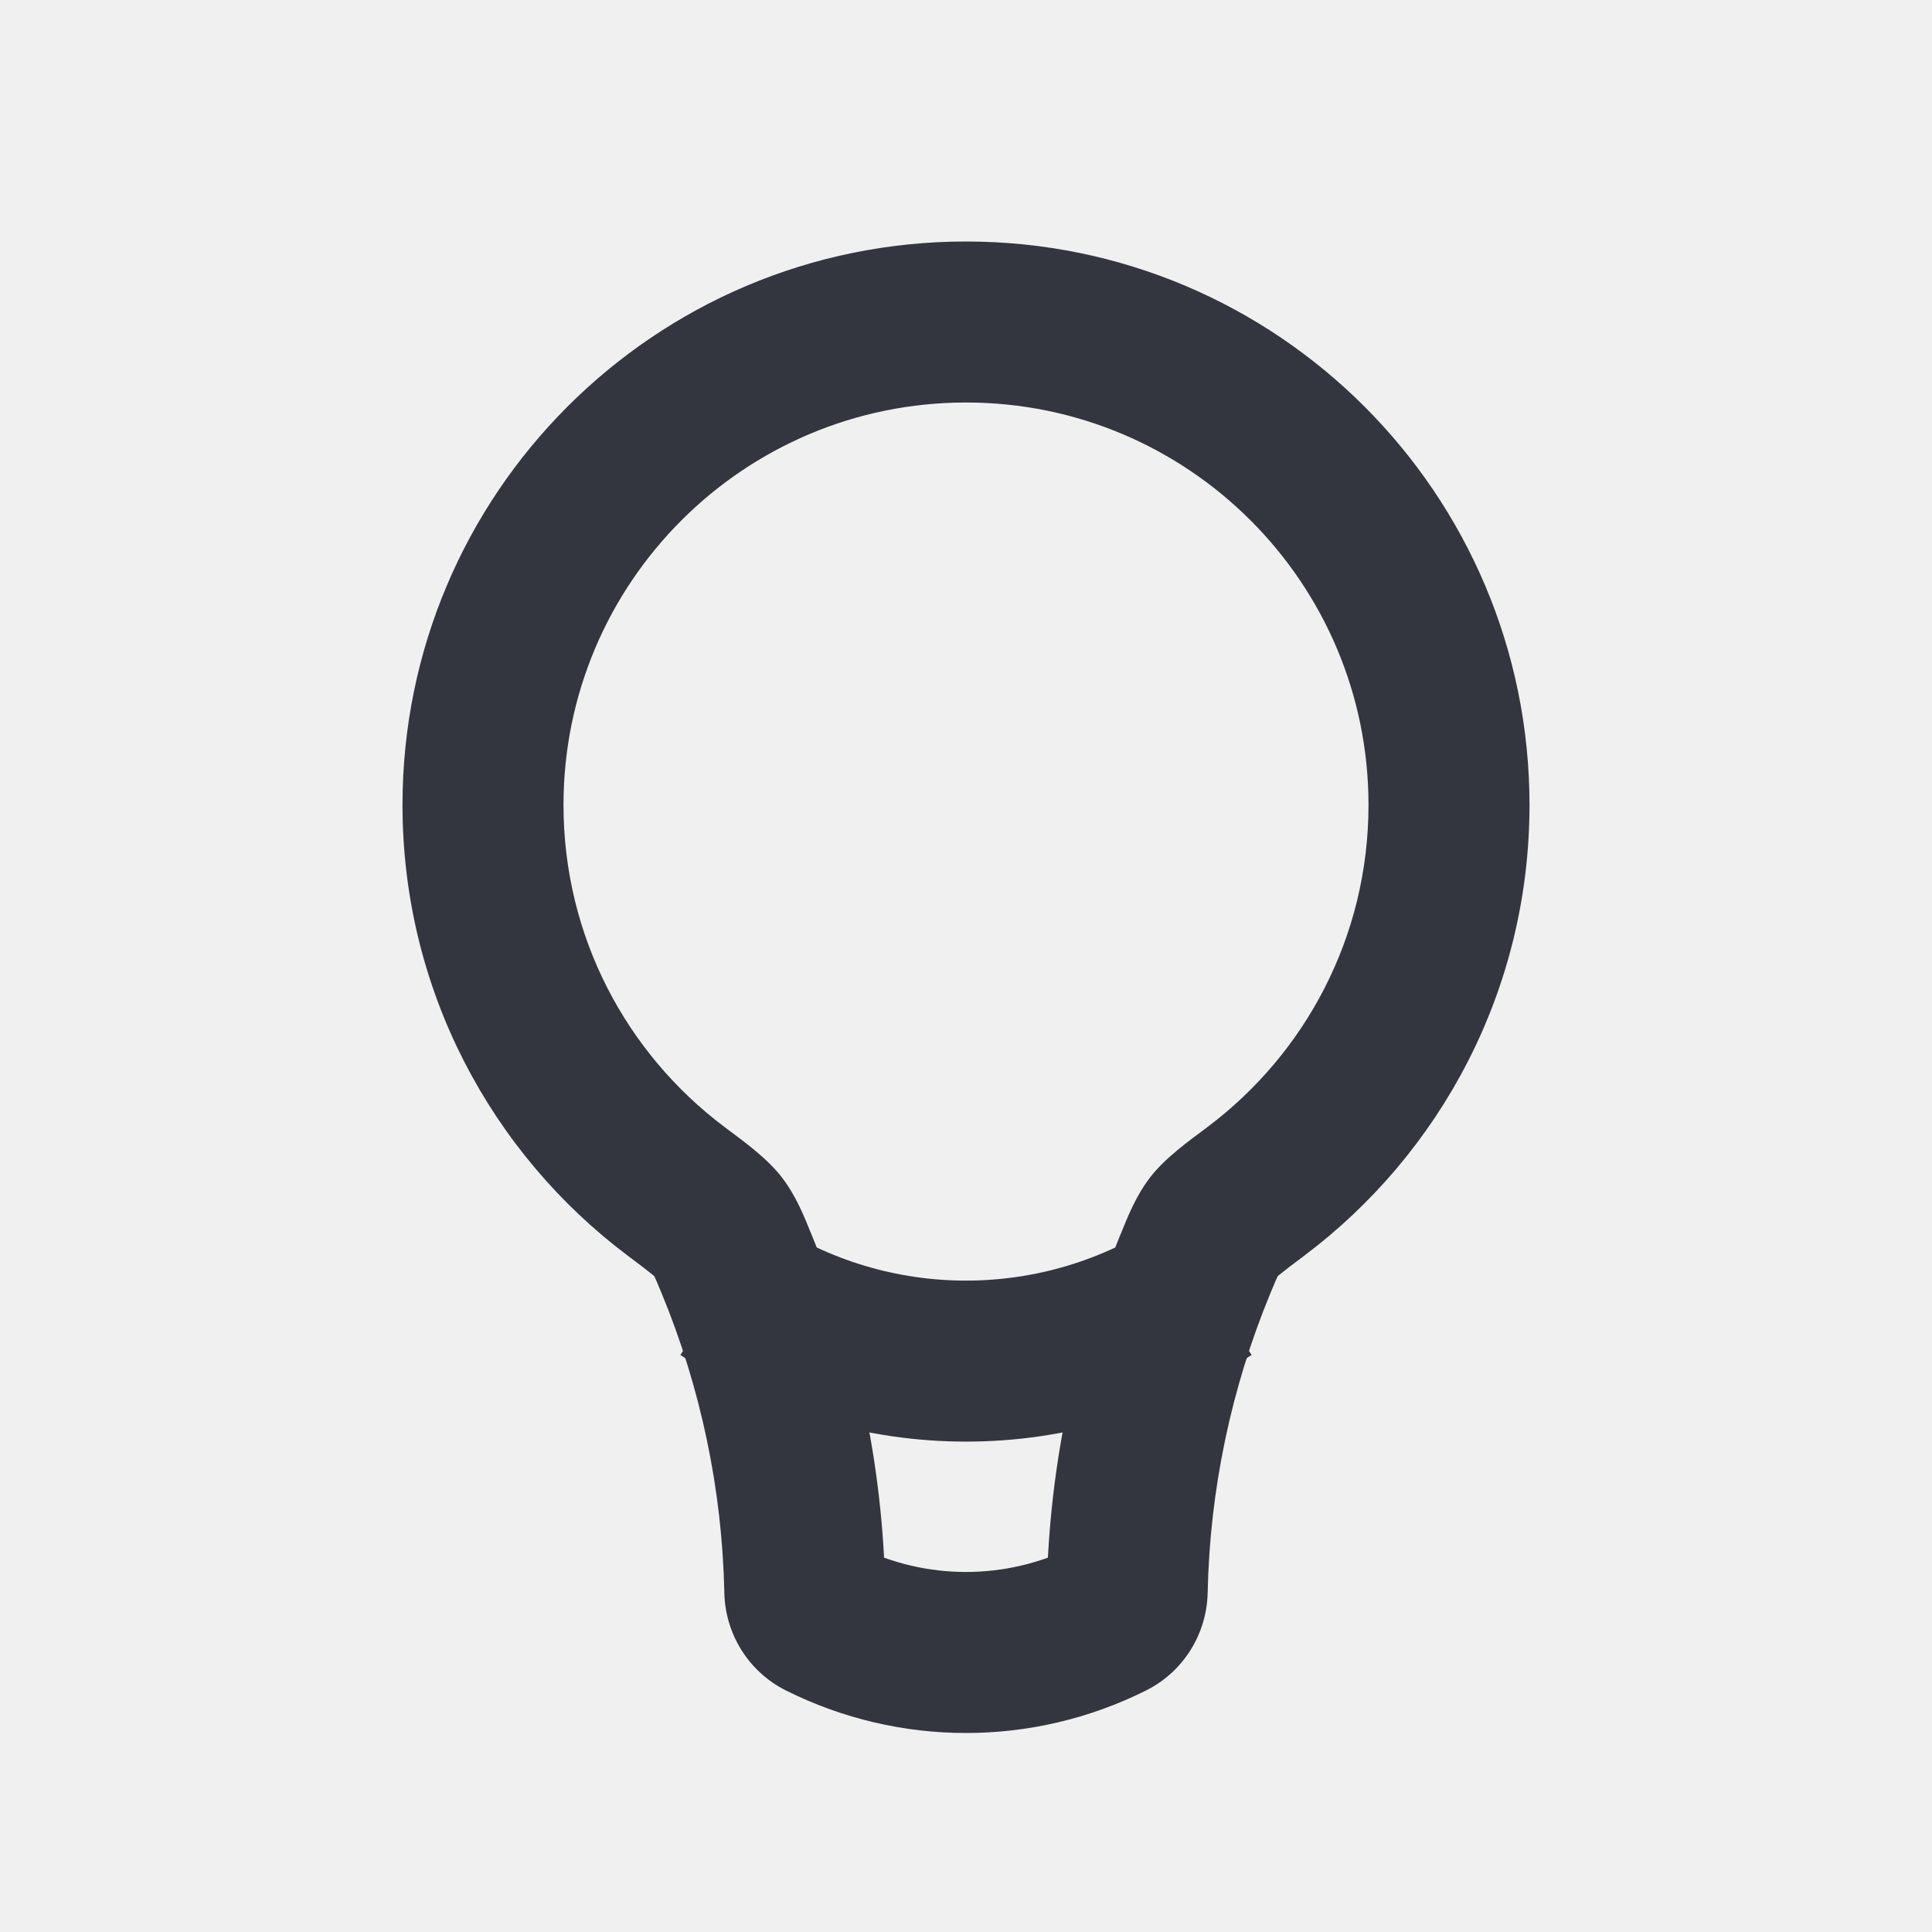
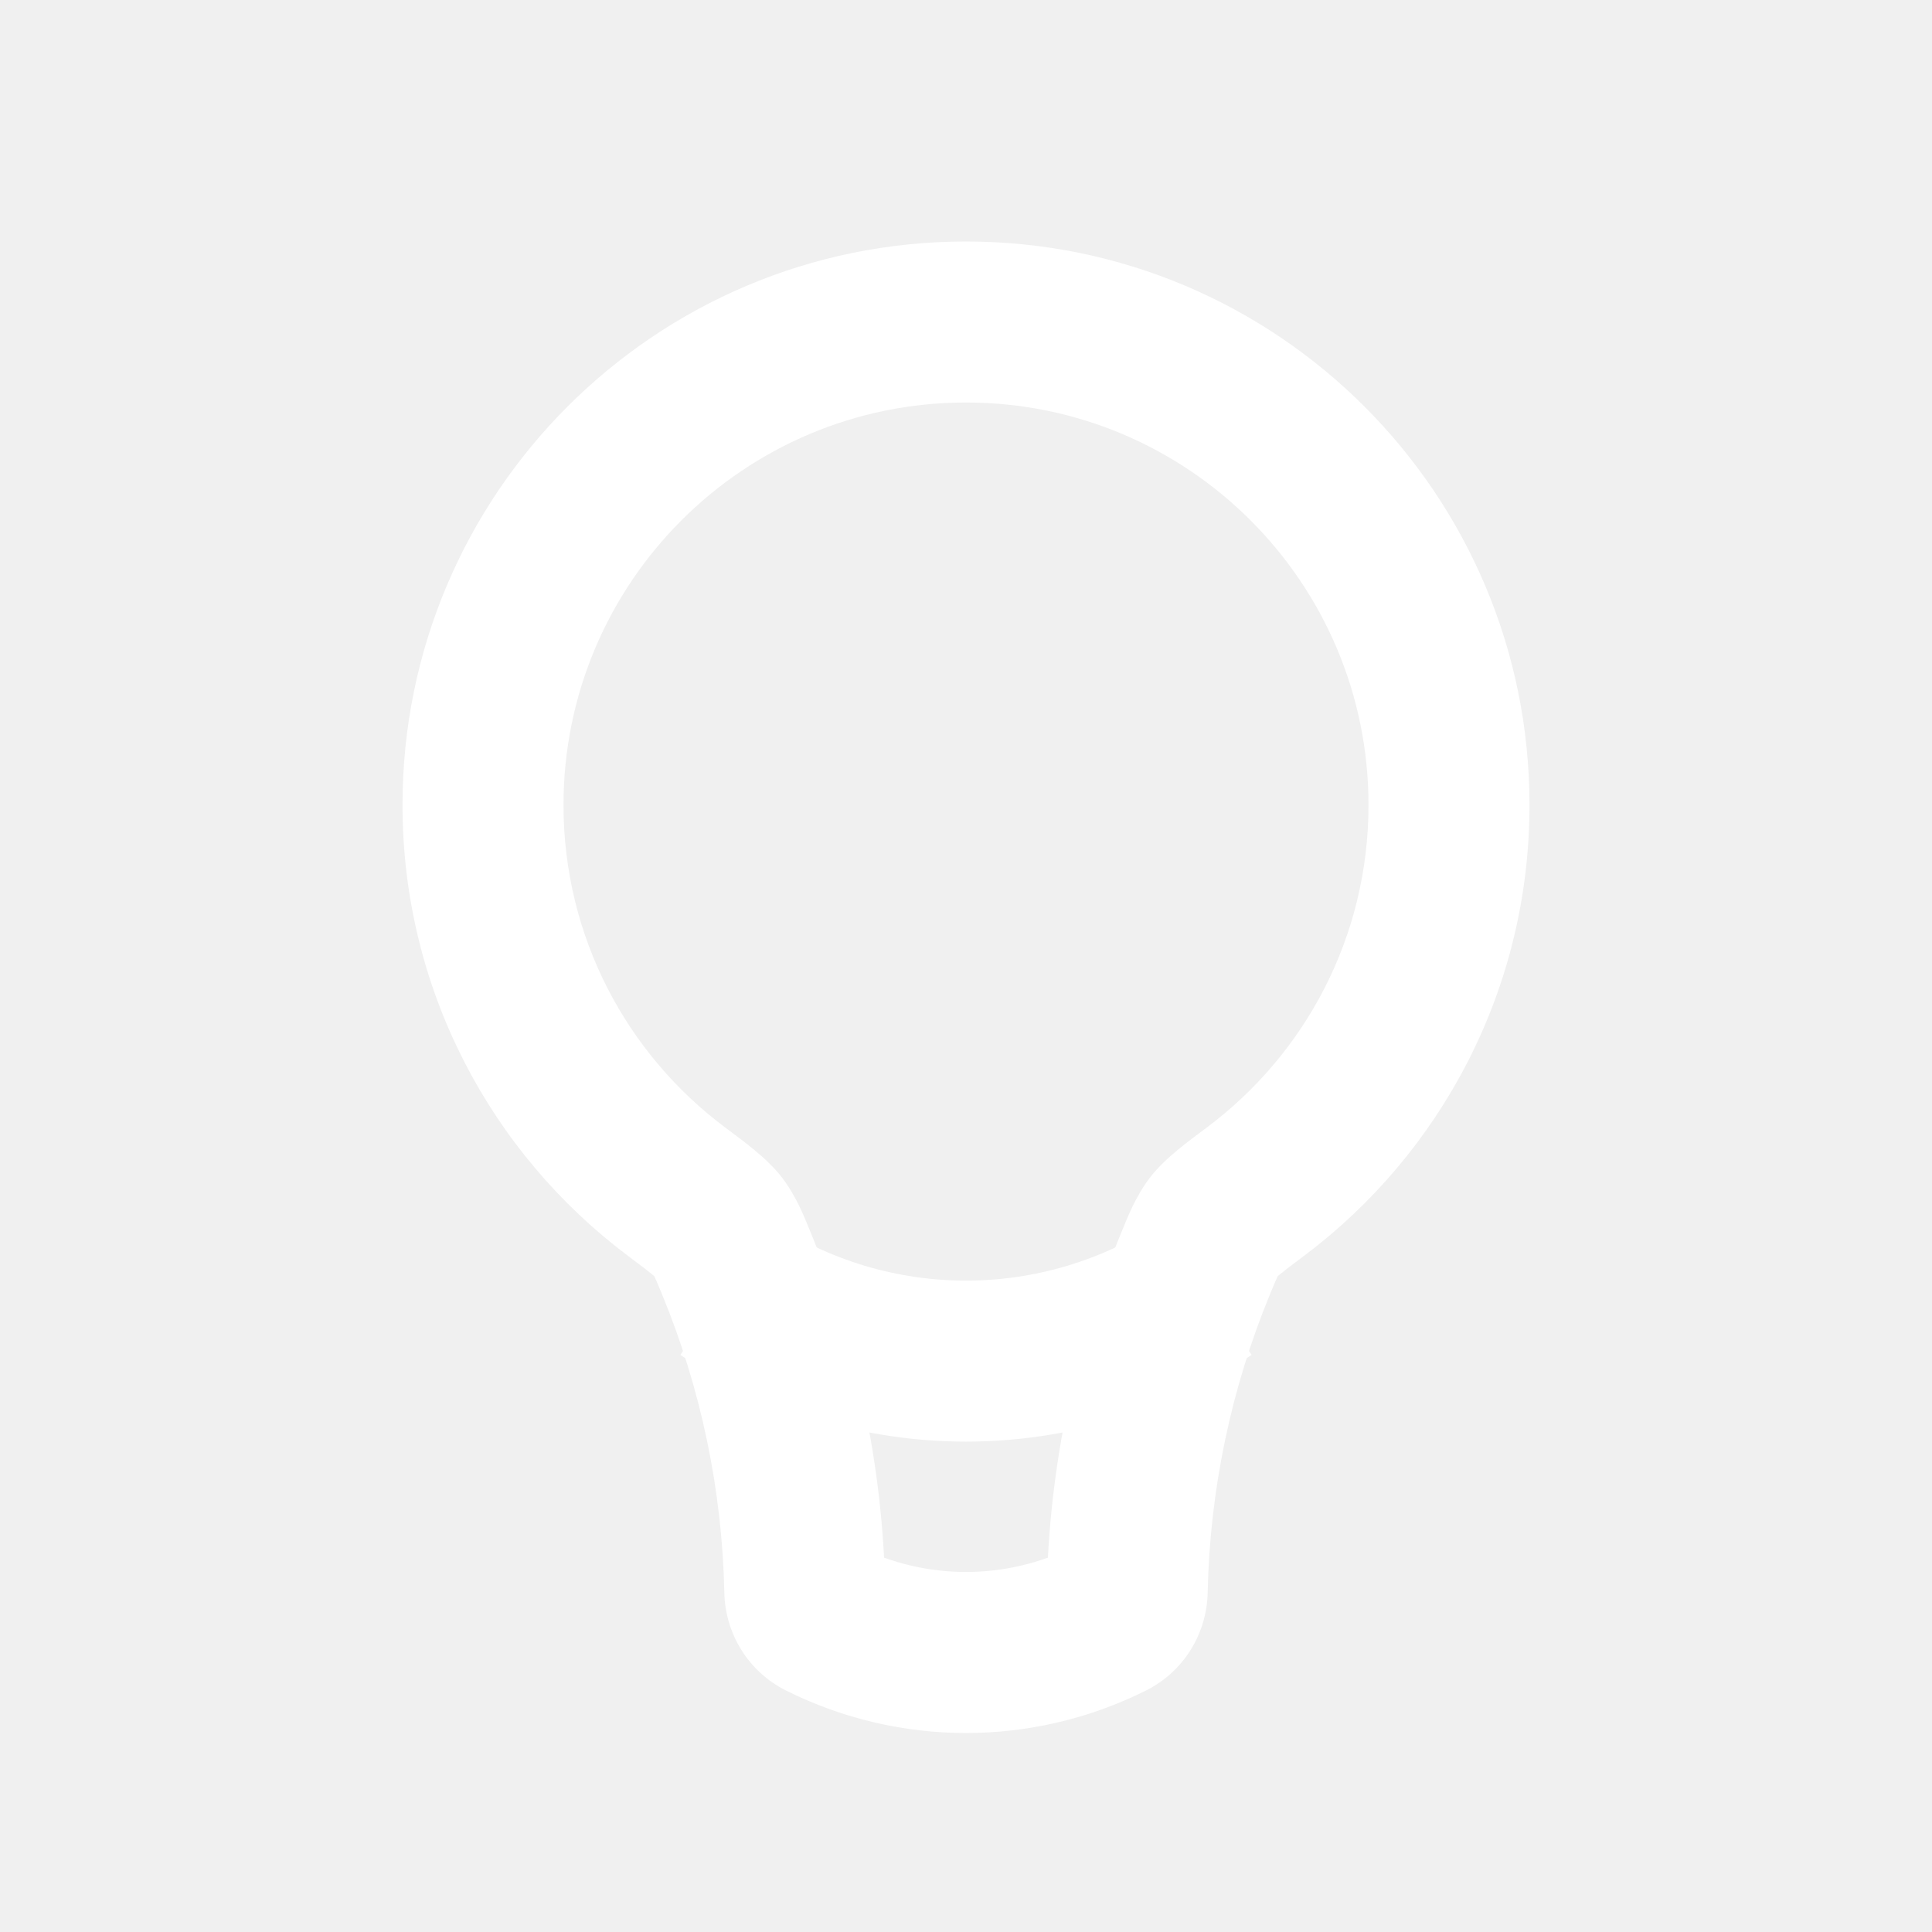
- <svg xmlns="http://www.w3.org/2000/svg" width="24px" height="24px" viewBox="0 0 24 24" fill="none">
-   <path d="M14.002 19.764L13.003 19.743L14.002 19.764ZM9.998 19.764L8.998 19.785L9.998 19.764ZM9.144 15.686L8.22 16.068L9.144 15.686ZM8.918 15.234L8.128 15.847L8.918 15.234ZM15.082 15.234L15.872 15.847L15.082 15.234ZM17 10C17 11.637 16.215 13.089 14.996 14.003L16.196 15.603C17.897 14.328 19 12.293 19 10H17ZM12 5C14.761 5 17 7.239 17 10H19C19 6.134 15.866 3 12 3V5ZM7 10C7 7.239 9.239 5 12 5V3C8.134 3 5 6.134 5 10H7ZM9.004 14.003C7.785 13.089 7 11.637 7 10H5C5 12.293 6.103 14.328 7.804 15.603L9.004 14.003ZM10.997 19.743C10.965 18.215 10.649 16.71 10.068 15.304L8.22 16.068C8.706 17.245 8.971 18.505 8.998 19.785L10.997 19.743ZM13.342 19.211C12.497 19.633 11.503 19.633 10.658 19.211L9.764 21C11.172 21.704 12.828 21.704 14.236 21L13.342 19.211ZM13.932 15.304C13.351 16.71 13.035 18.215 13.003 19.743L15.002 19.785C15.029 18.505 15.294 17.245 15.78 16.068L13.932 15.304ZM14.236 21C14.708 20.764 14.992 20.289 15.002 19.785L13.003 19.743C13.007 19.528 13.129 19.318 13.342 19.211L14.236 21ZM8.998 19.785C9.008 20.289 9.292 20.764 9.764 21L10.658 19.211C10.871 19.318 10.993 19.528 10.997 19.743L8.998 19.785ZM7.804 15.603C7.955 15.716 8.043 15.783 8.105 15.834C8.168 15.885 8.156 15.882 8.128 15.847L9.709 14.621C9.521 14.38 9.231 14.173 9.004 14.003L7.804 15.603ZM10.068 15.304C9.99 15.114 9.891 14.857 9.709 14.621L8.128 15.847C8.115 15.829 8.112 15.82 8.125 15.847C8.133 15.863 8.144 15.887 8.16 15.925C8.177 15.964 8.195 16.009 8.22 16.068L10.068 15.304ZM14.996 14.003C14.769 14.173 14.479 14.38 14.291 14.621L15.872 15.847C15.844 15.882 15.832 15.885 15.895 15.834C15.957 15.783 16.045 15.716 16.196 15.603L14.996 14.003ZM15.78 16.068C15.805 16.009 15.823 15.964 15.84 15.925C15.856 15.887 15.867 15.863 15.875 15.847C15.888 15.82 15.885 15.829 15.872 15.847L14.291 14.621C14.109 14.857 14.01 15.114 13.932 15.304L15.78 16.068Z" fill="#33363F" />
-   <path d="M14.992 16V16C13.181 17.211 10.819 17.211 9.008 16V16" stroke="#33363F" stroke-width="2" />
+ <svg xmlns="http://www.w3.org/2000/svg" width="50px" height="50px" viewBox="0 0 24 24" fill="none">
+   <path d="M14.002 19.764L13.003 19.743L14.002 19.764ZM9.998 19.764L8.998 19.785L9.998 19.764ZM9.144 15.686L8.22 16.068L9.144 15.686ZM8.918 15.234L8.128 15.847L8.918 15.234ZM15.082 15.234L15.872 15.847L15.082 15.234ZM17 10C17 11.637 16.215 13.089 14.996 14.003L16.196 15.603C17.897 14.328 19 12.293 19 10H17ZM12 5C14.761 5 17 7.239 17 10H19C19 6.134 15.866 3 12 3V5ZM7 10C7 7.239 9.239 5 12 5V3C8.134 3 5 6.134 5 10H7ZM9.004 14.003C7.785 13.089 7 11.637 7 10H5C5 12.293 6.103 14.328 7.804 15.603L9.004 14.003ZM10.997 19.743C10.965 18.215 10.649 16.71 10.068 15.304L8.22 16.068C8.706 17.245 8.971 18.505 8.998 19.785L10.997 19.743ZM13.342 19.211C12.497 19.633 11.503 19.633 10.658 19.211L9.764 21C11.172 21.704 12.828 21.704 14.236 21L13.342 19.211ZM13.932 15.304C13.351 16.71 13.035 18.215 13.003 19.743L15.002 19.785C15.029 18.505 15.294 17.245 15.78 16.068L13.932 15.304ZM14.236 21C14.708 20.764 14.992 20.289 15.002 19.785L13.003 19.743C13.007 19.528 13.129 19.318 13.342 19.211L14.236 21ZM8.998 19.785C9.008 20.289 9.292 20.764 9.764 21L10.658 19.211C10.871 19.318 10.993 19.528 10.997 19.743L8.998 19.785ZM7.804 15.603C7.955 15.716 8.043 15.783 8.105 15.834C8.168 15.885 8.156 15.882 8.128 15.847L9.709 14.621C9.521 14.38 9.231 14.173 9.004 14.003L7.804 15.603ZM10.068 15.304C9.99 15.114 9.891 14.857 9.709 14.621L8.128 15.847C8.115 15.829 8.112 15.82 8.125 15.847C8.133 15.863 8.144 15.887 8.16 15.925C8.177 15.964 8.195 16.009 8.22 16.068L10.068 15.304ZM14.996 14.003C14.769 14.173 14.479 14.38 14.291 14.621L15.872 15.847C15.844 15.882 15.832 15.885 15.895 15.834C15.957 15.783 16.045 15.716 16.196 15.603L14.996 14.003ZM15.78 16.068C15.805 16.009 15.823 15.964 15.84 15.925C15.856 15.887 15.867 15.863 15.875 15.847C15.888 15.82 15.885 15.829 15.872 15.847L14.291 14.621C14.109 14.857 14.01 15.114 13.932 15.304L15.78 16.068Z" fill="#FFF" />
+   <path d="M14.992 16V16C13.181 17.211 10.819 17.211 9.008 16V16" stroke="#fff" stroke-width="2" />
</svg>
